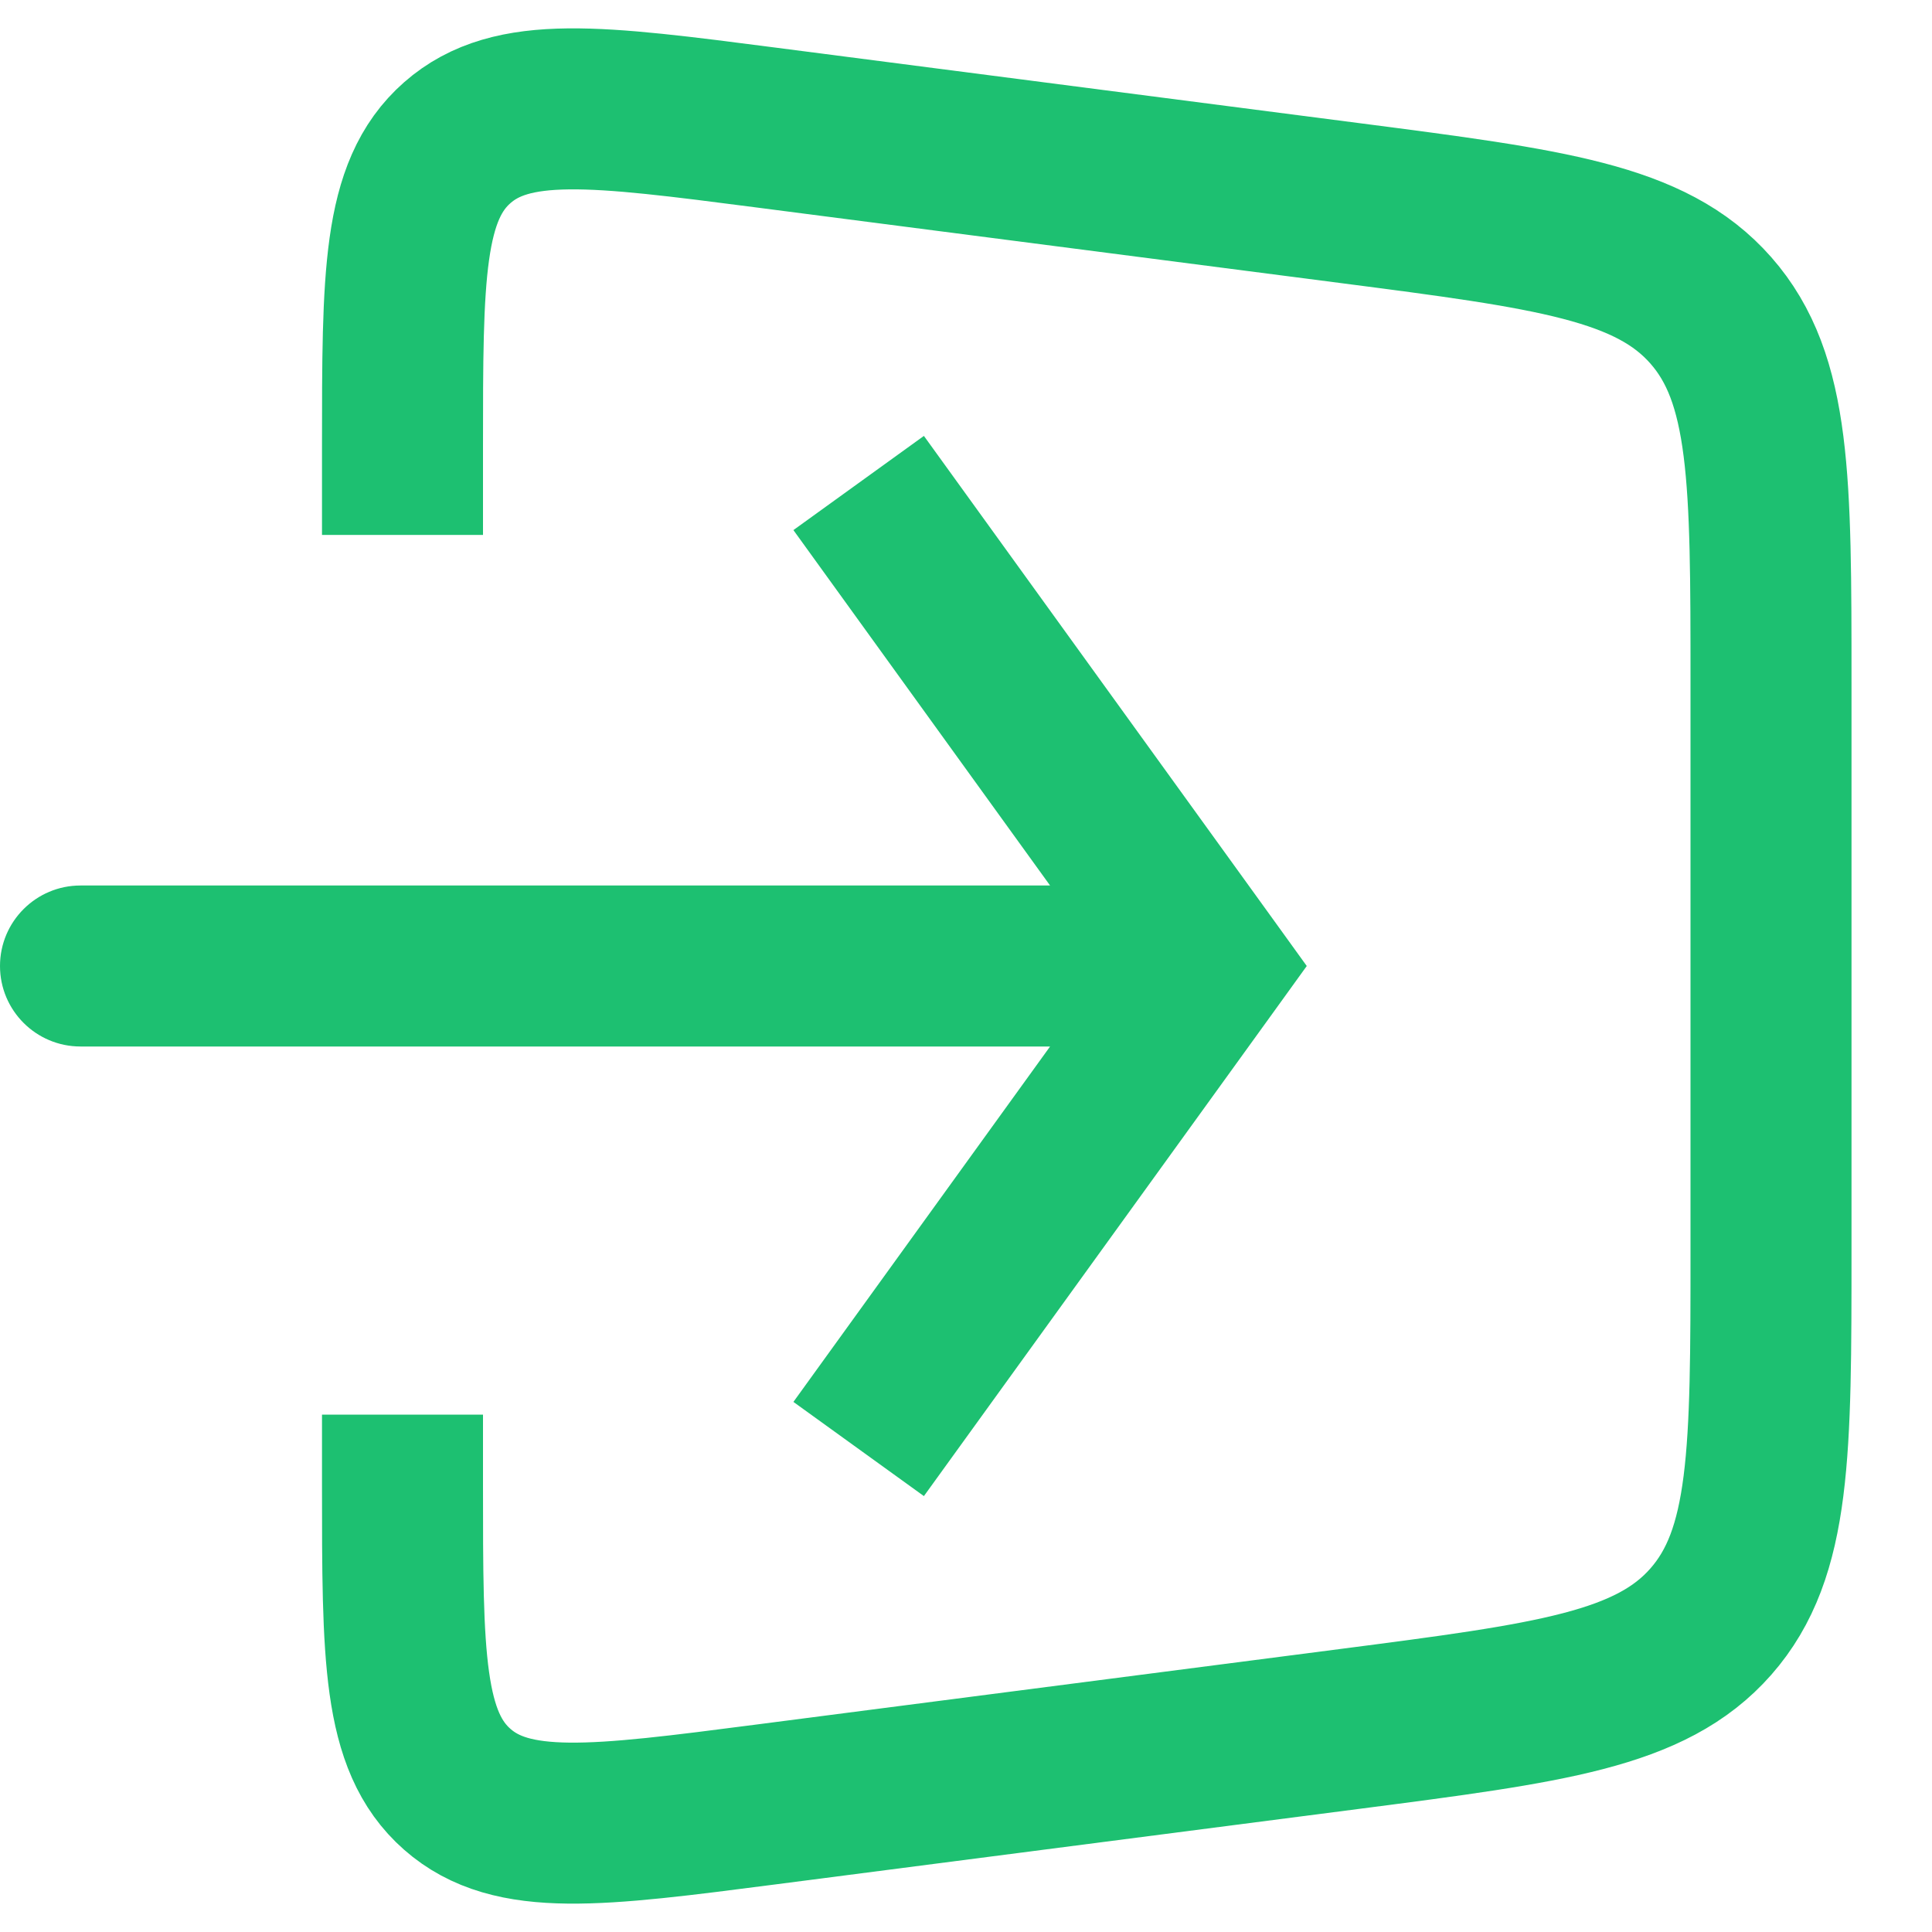
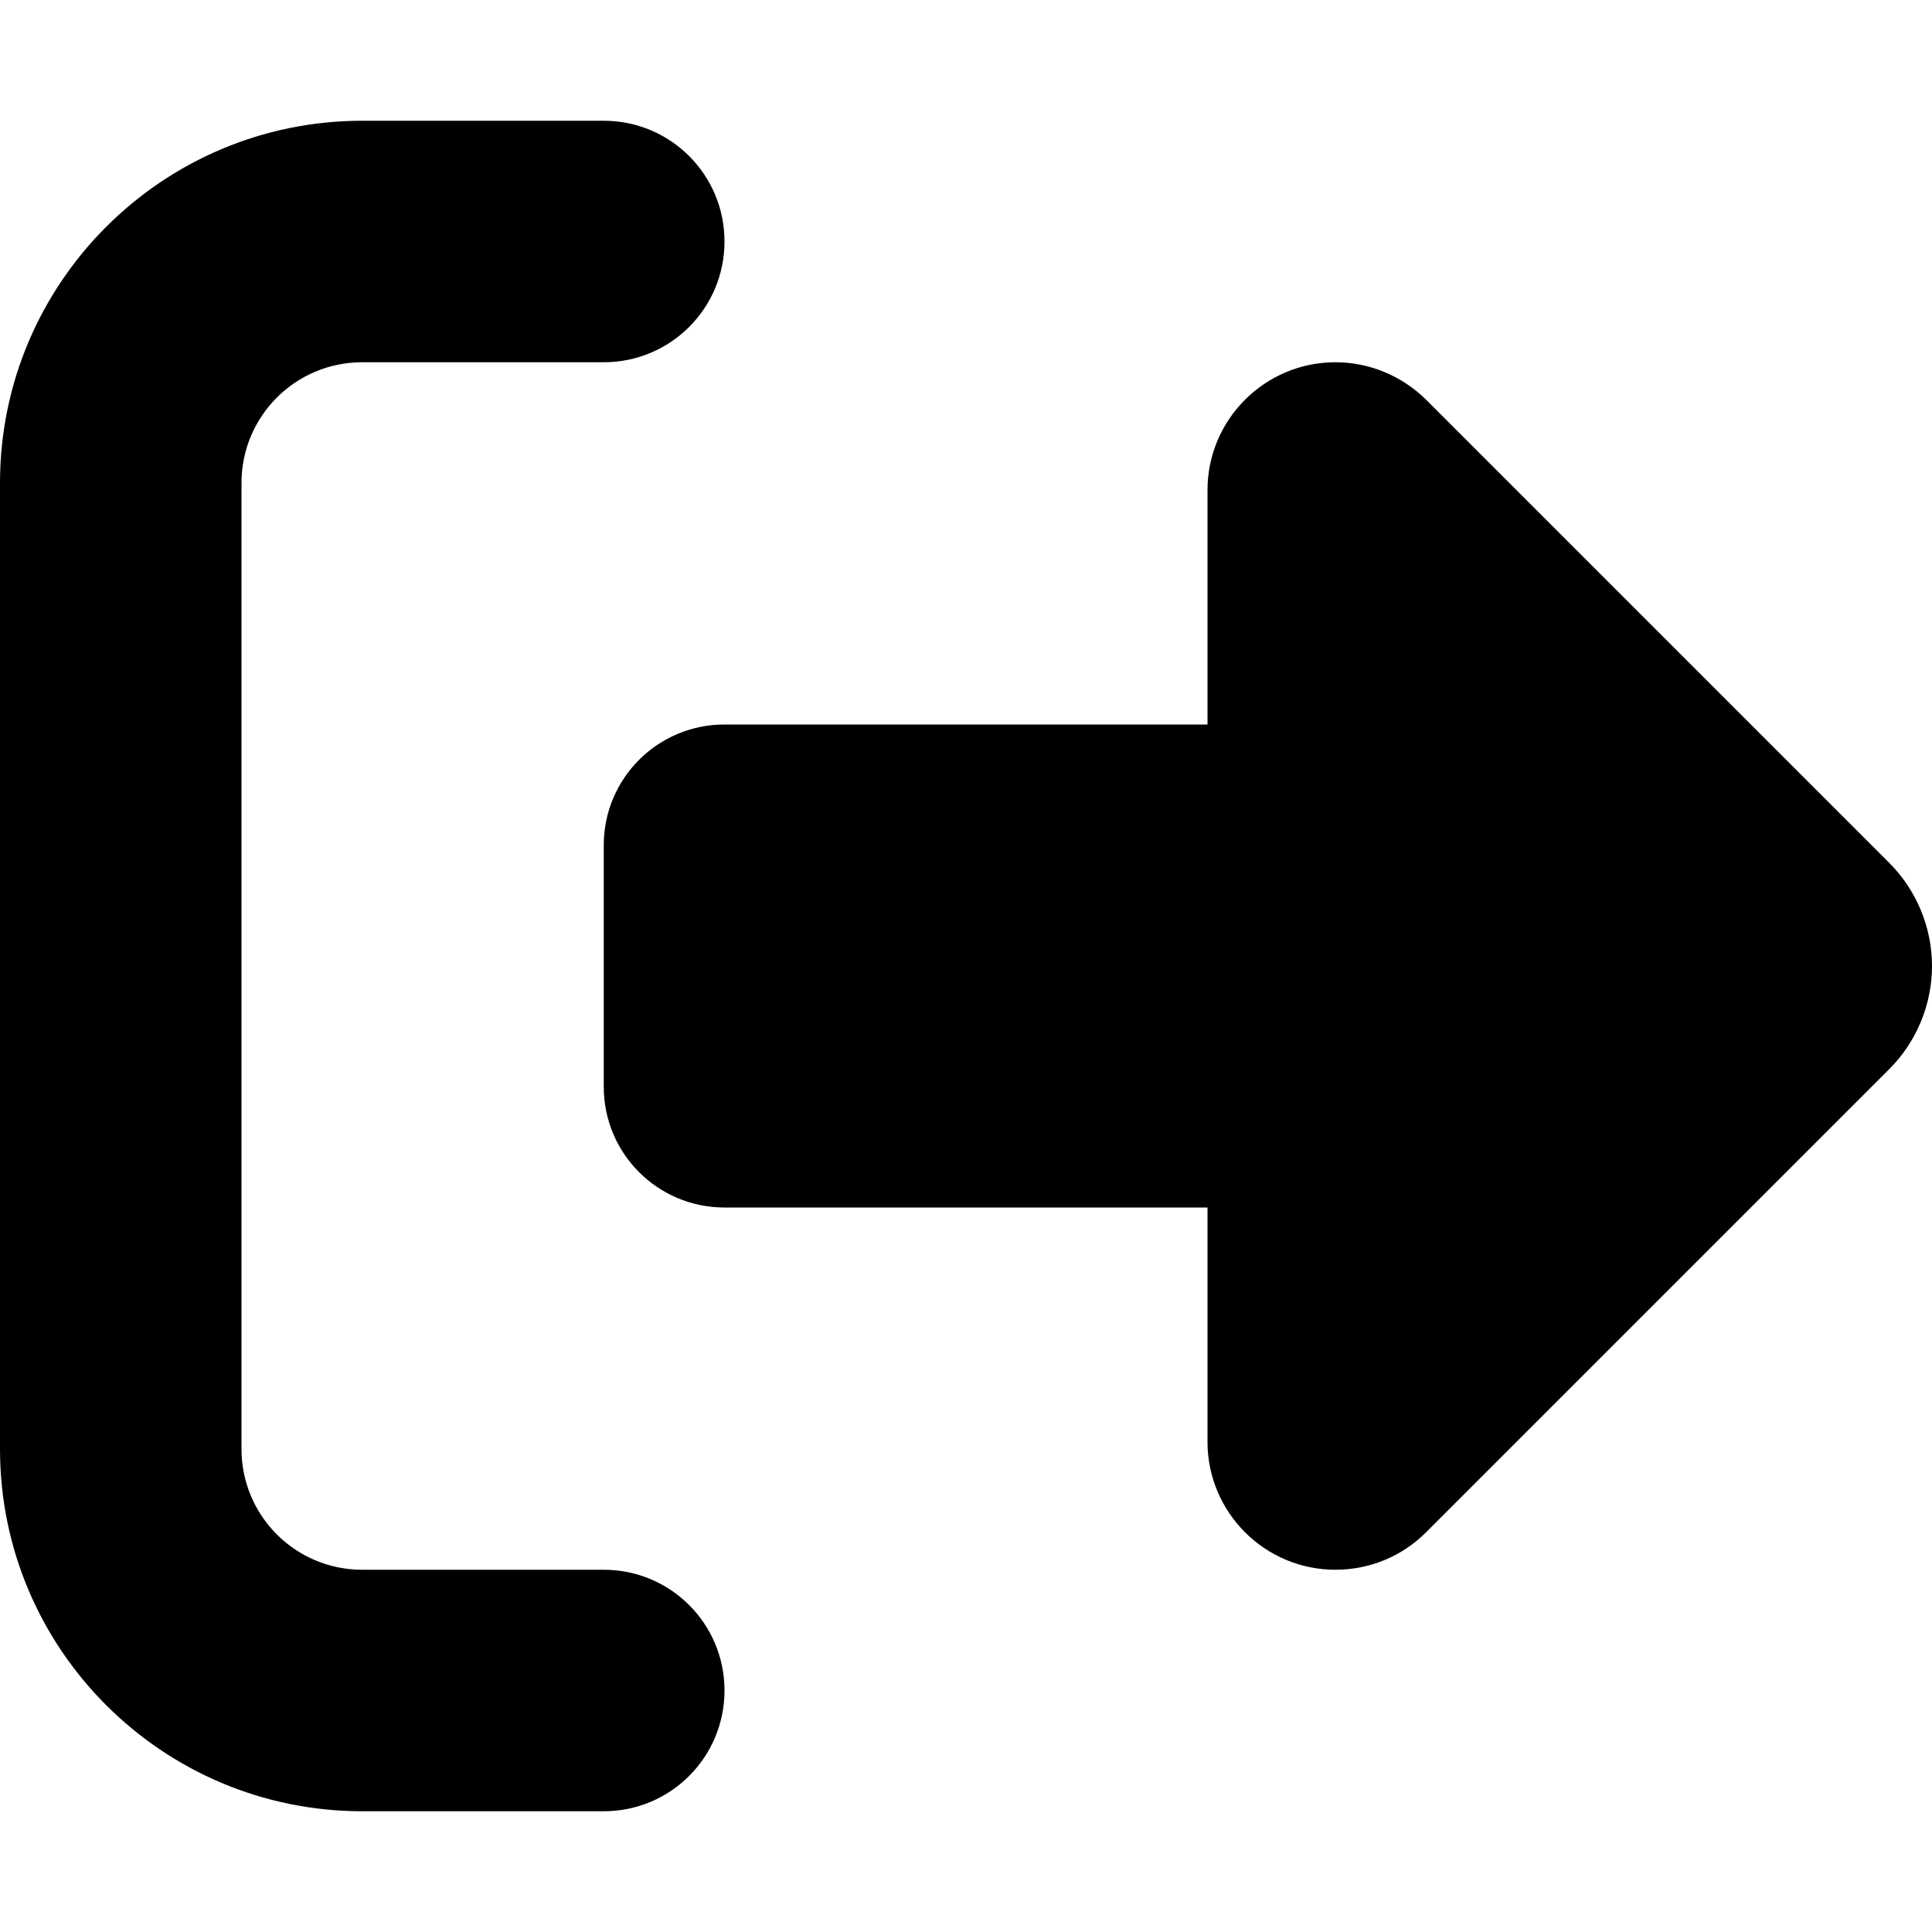
- <svg xmlns="http://www.w3.org/2000/svg" width="24" height="24" viewBox="0 0 24 24" fill="none">
-   <path d="M5 6.645V5.551C5 3.431 5 2.371 5.68 1.773C6.359 1.176 7.411 1.312 9.513 1.584L16.77 2.523C19.261 2.846 20.507 3.007 21.253 3.856C22 4.706 22 5.962 22 8.474V15.526C22 18.038 22 19.294 21.253 20.144C20.507 20.993 19.261 21.154 16.77 21.477L9.513 22.416C7.411 22.688 6.359 22.824 5.68 22.227C5 21.629 5 20.569 5 18.449V17.573" stroke="#1DC071" stroke-width="2" />
-   <path d="M15 12L15.811 11.415L16.233 12L15.811 12.585L15 12ZM1 13C0.448 13 0 12.552 0 12C0 11.448 0.448 11 1 11V13ZM11.477 5.415L15.811 11.415L14.189 12.585L9.856 6.585L11.477 5.415ZM15.811 12.585L11.477 18.585L9.856 17.415L14.189 11.415L15.811 12.585ZM15 13H1V11H15V13Z" fill="#1DC071" />
+ <svg xmlns="http://www.w3.org/2000/svg" viewBox="0 0 512 512">
+   <path d="M377.9 105.9L500.7 228.7c7.2 7.2 11.3 17.1 11.3 27.3s-4.1 20.1-11.3 27.3L377.9 406.1c-6.4 6.4-15 9.9-24 9.9c-18.7 0-33.9-15.2-33.9-33.9l0-62.1-128 0c-17.7 0-32-14.3-32-32l0-64c0-17.7 14.3-32 32-32l128 0 0-62.1c0-18.7 15.2-33.9 33.9-33.9c9 0 17.6 3.6 24 9.9zM160 96L96 96c-17.7 0-32 14.3-32 32l0 256c0 17.7 14.3 32 32 32l64 0c17.7 0 32 14.3 32 32s-14.3 32-32 32l-64 0c-53 0-96-43-96-96L0 128C0 75 43 32 96 32l64 0c17.7 0 32 14.3 32 32s-14.3 32-32 32z" />
</svg>
